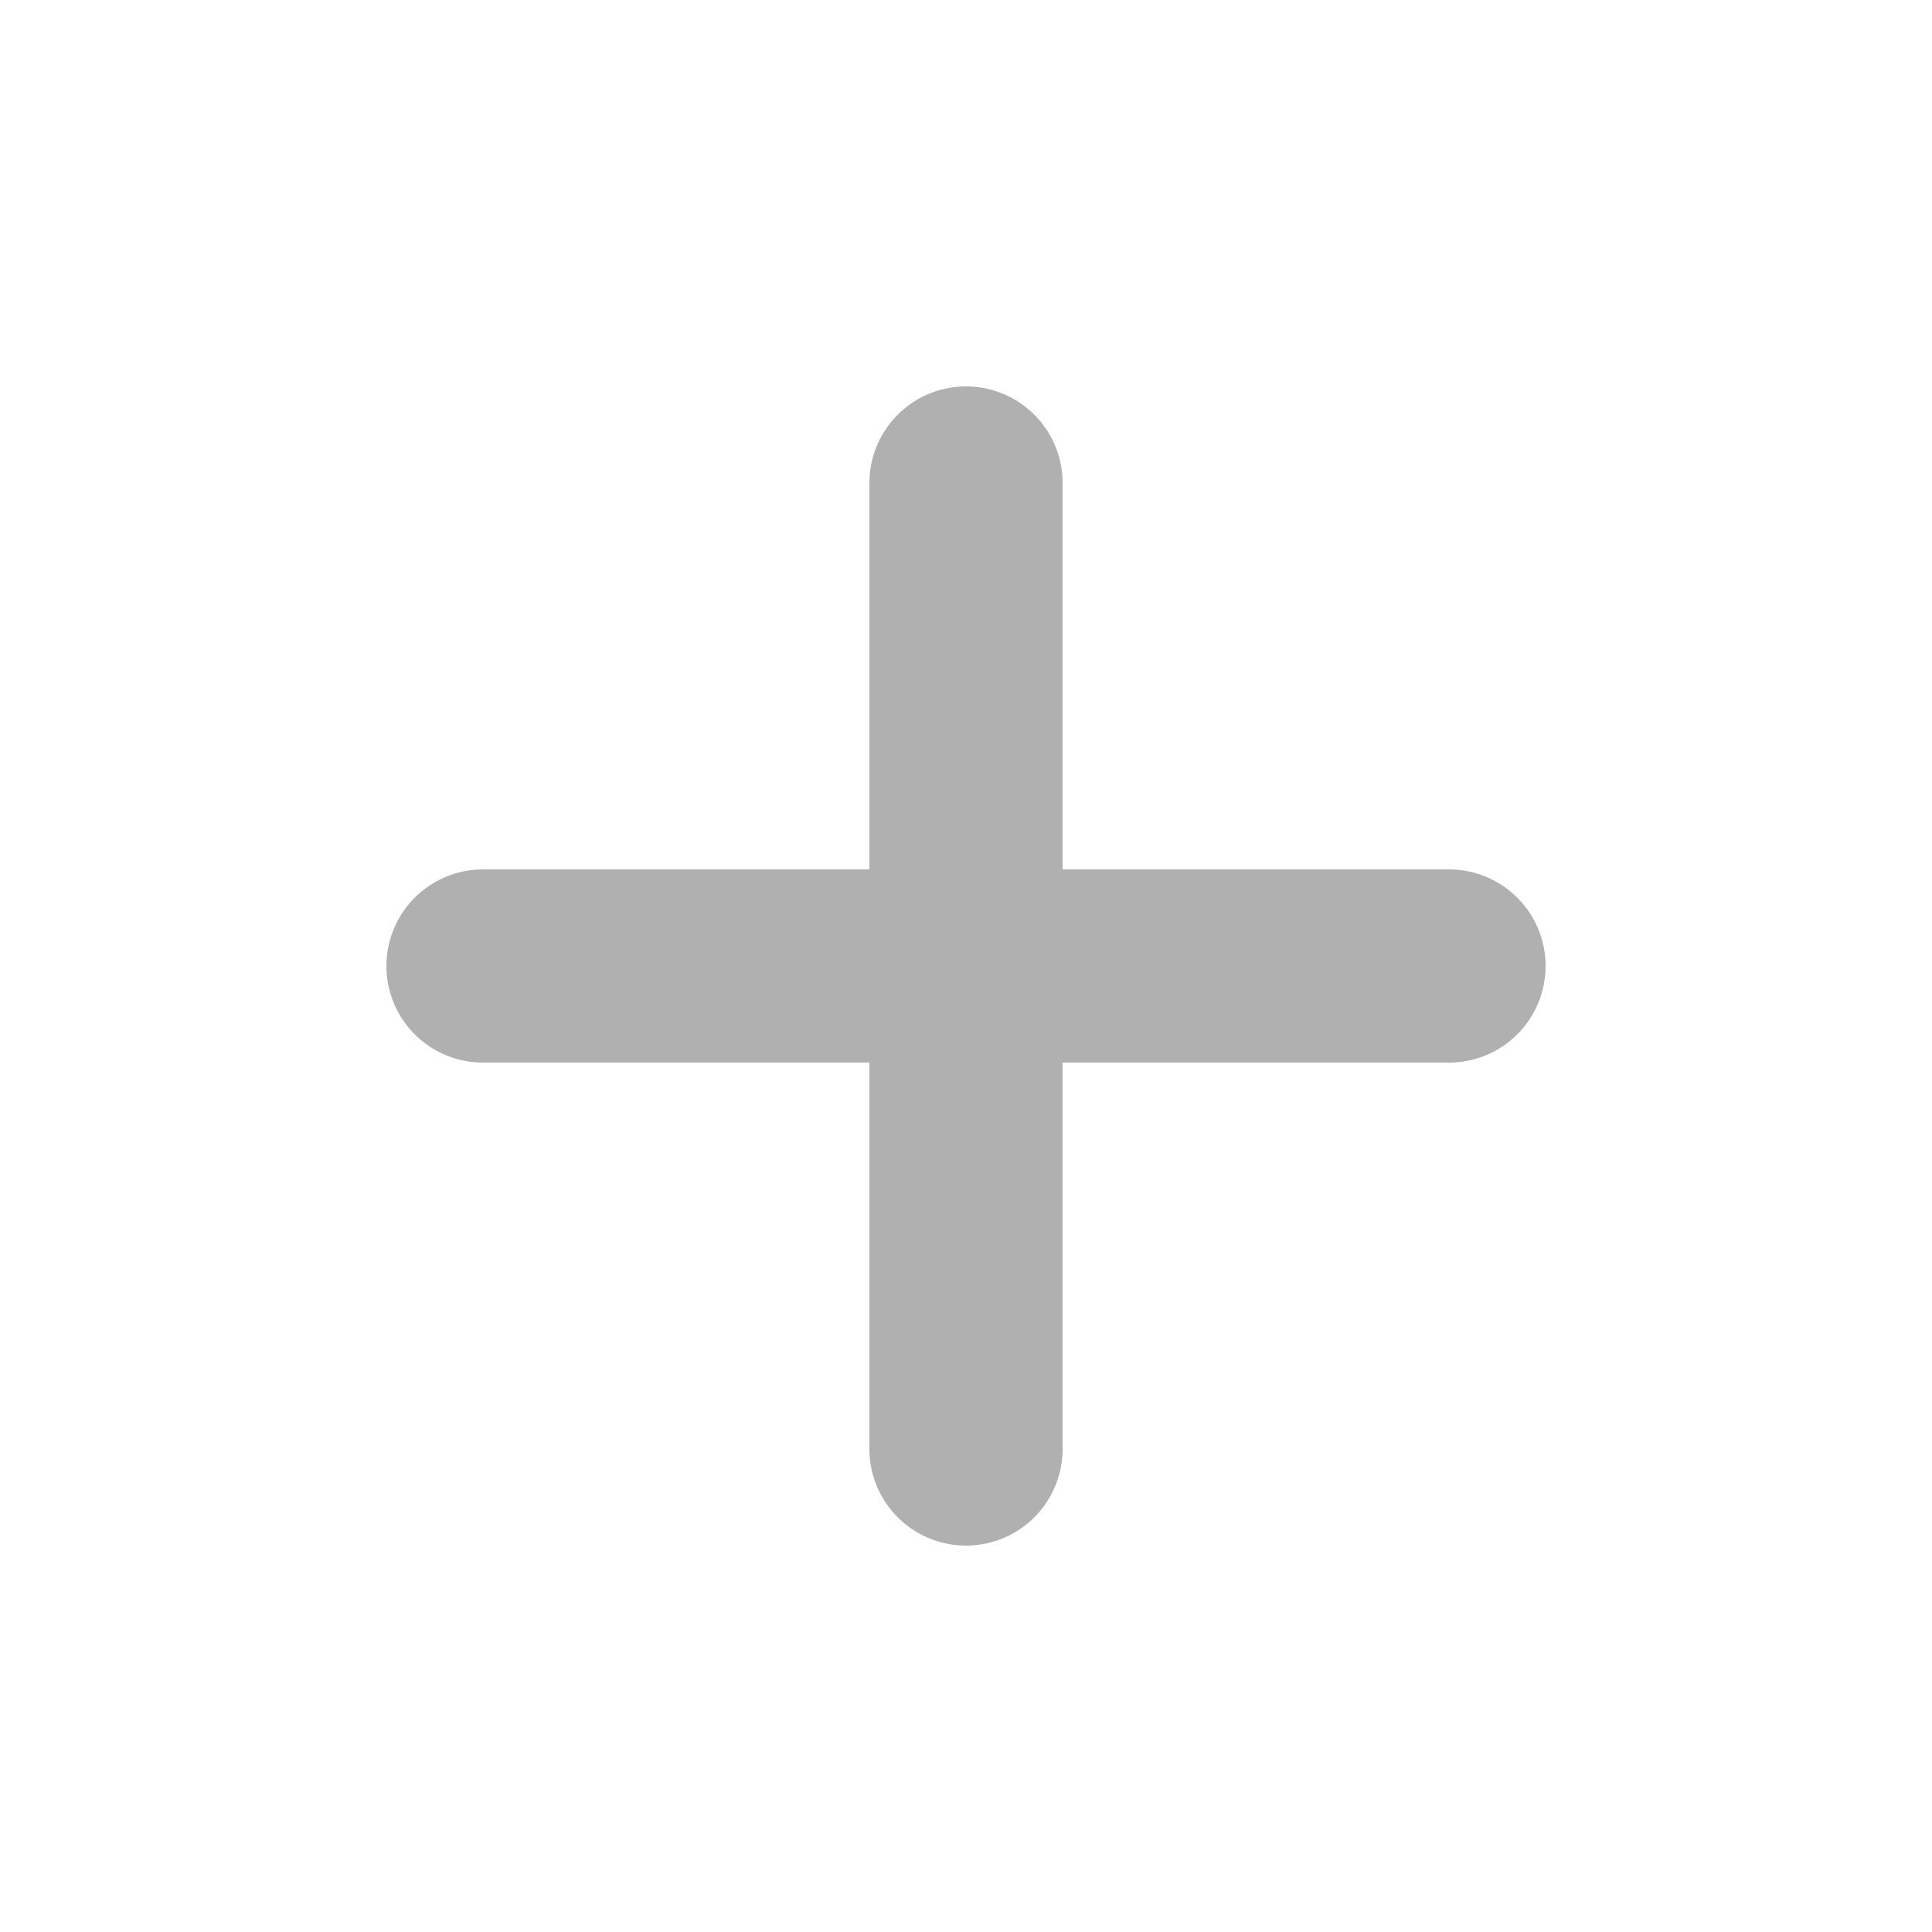
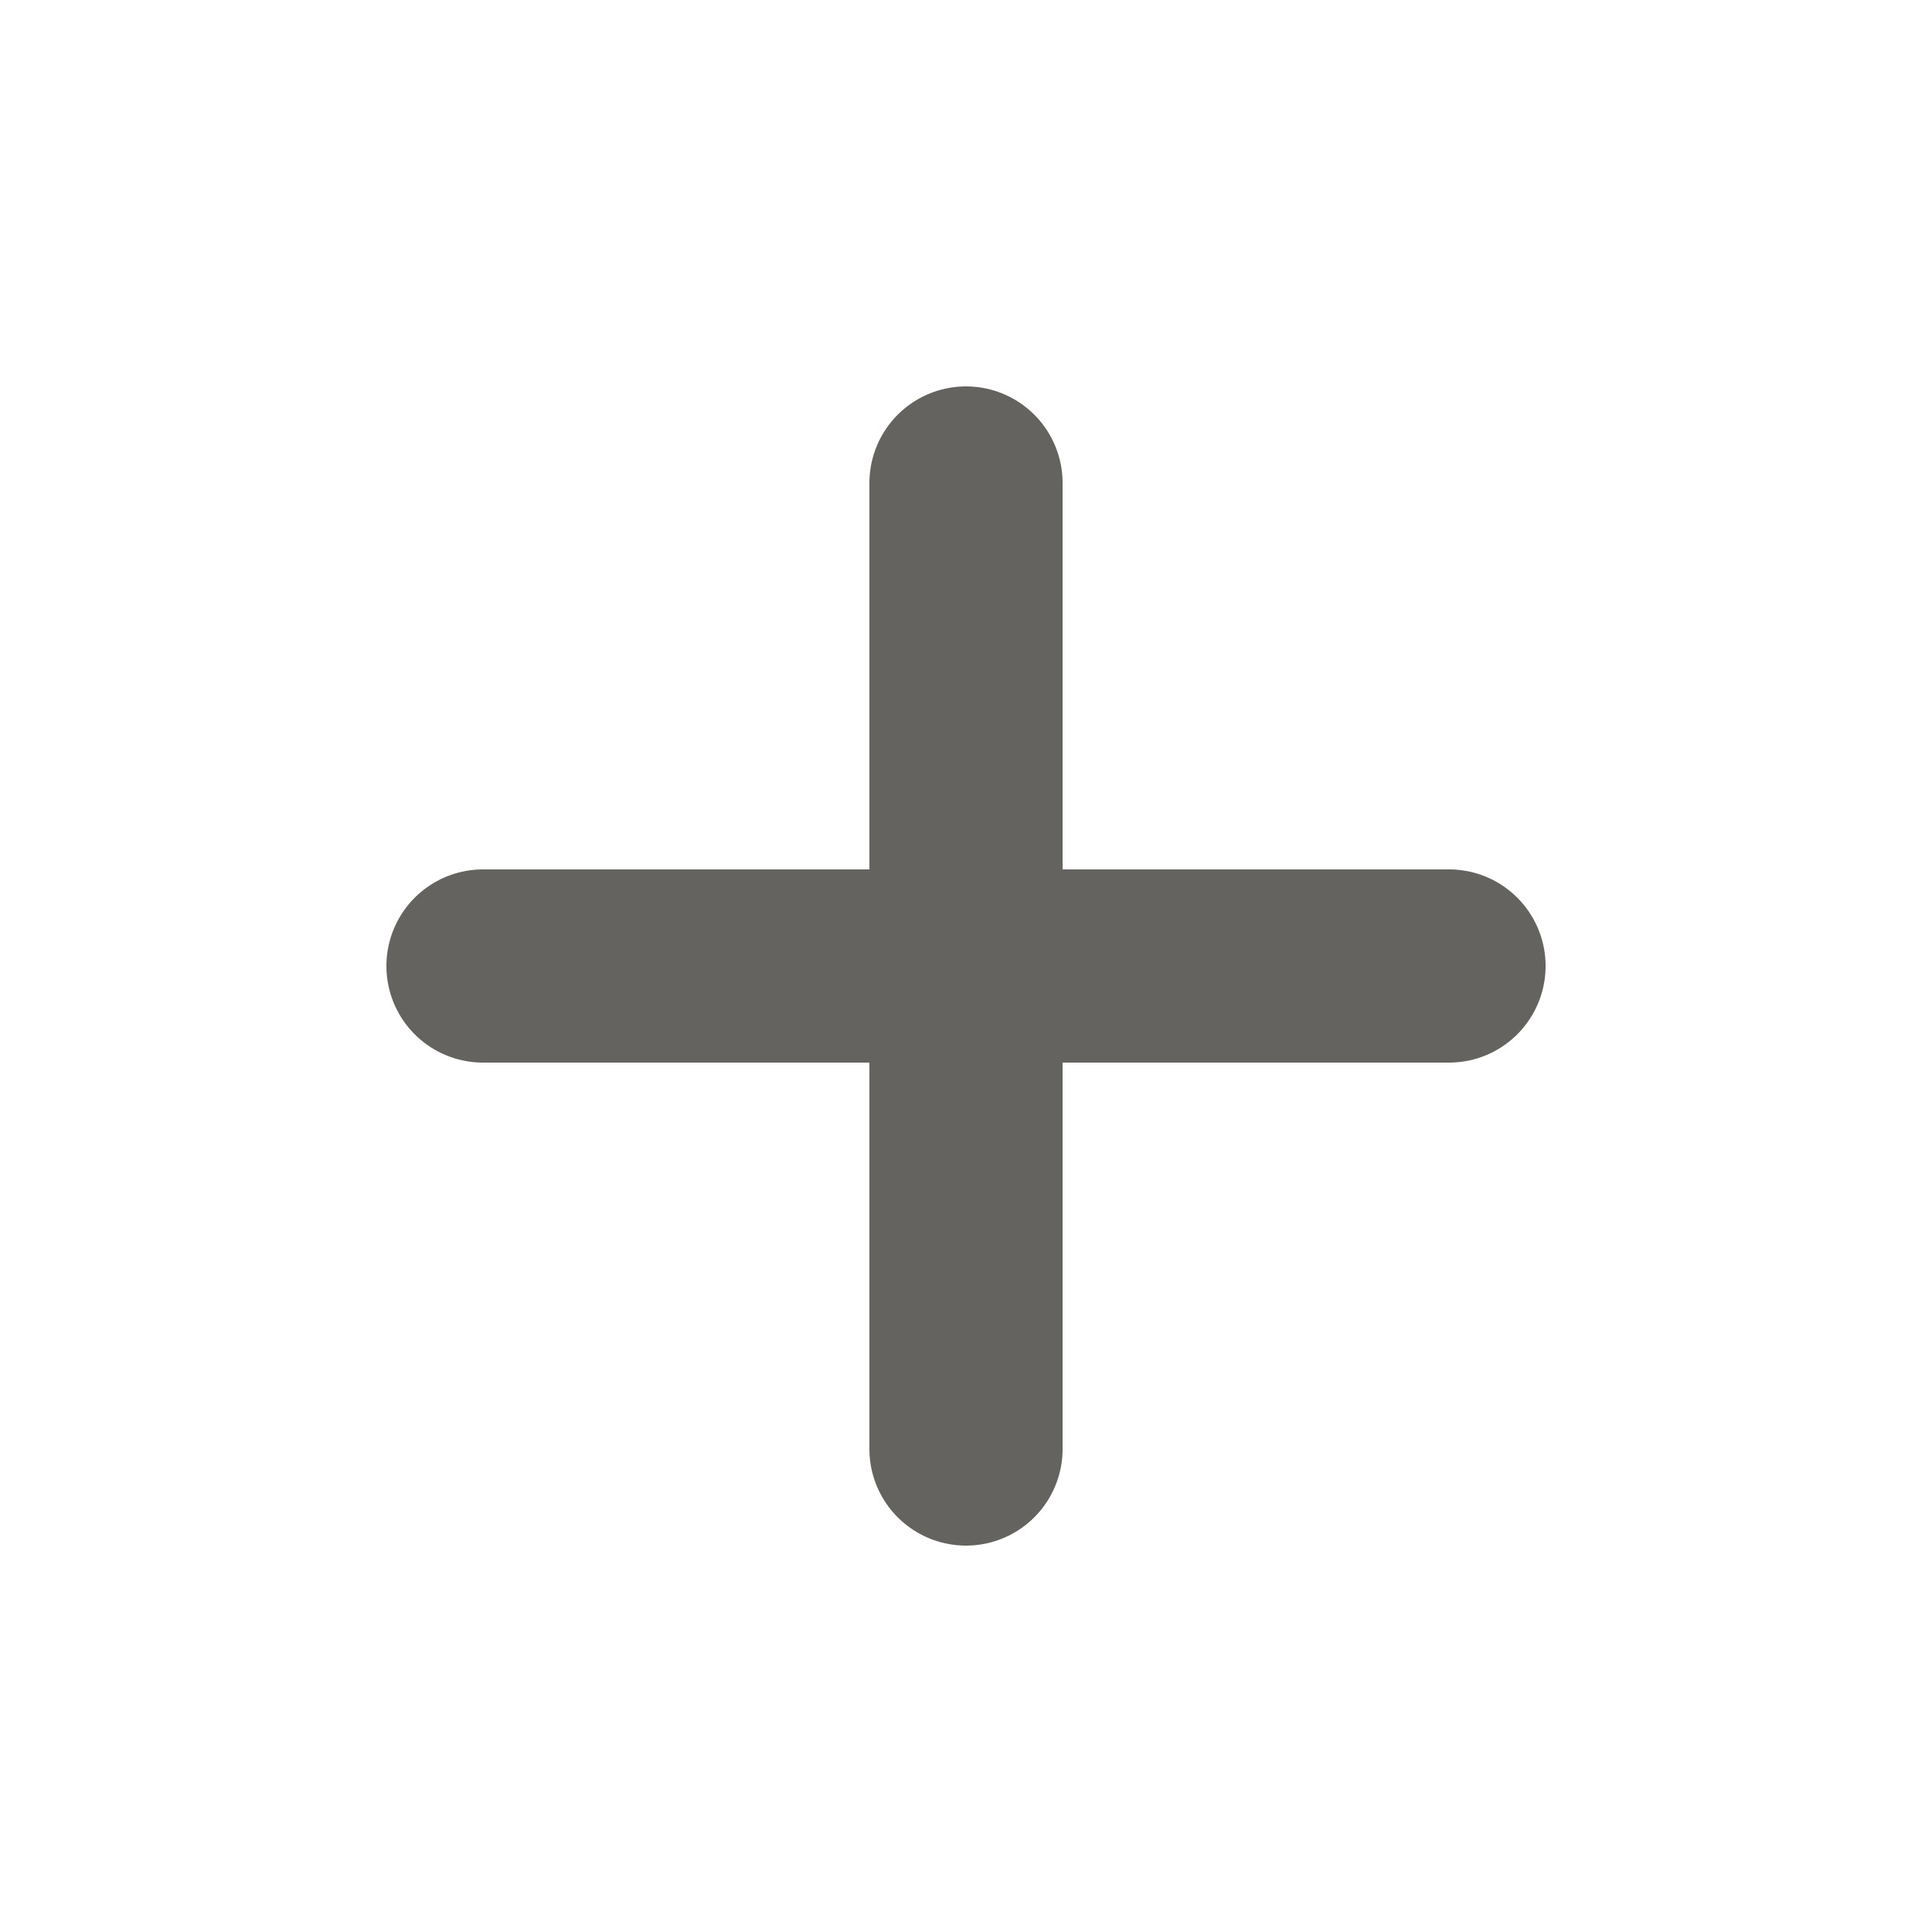
<svg xmlns="http://www.w3.org/2000/svg" preserveAspectRatio="none" overflow="visible" style="display: block;" width="20" height="20" viewBox="0 0 20 20" fill="none">
  <g id="icon">
-     <path id="Vector" d="M10 5V15M5 10H15" stroke="#B0B0B0" stroke-width="2" stroke-linecap="round" />
+     <path id="Vector" d="M10 5V15M5 10H15" stroke="#646360" stroke-width="2" stroke-linecap="round" />
  </g>
</svg>
